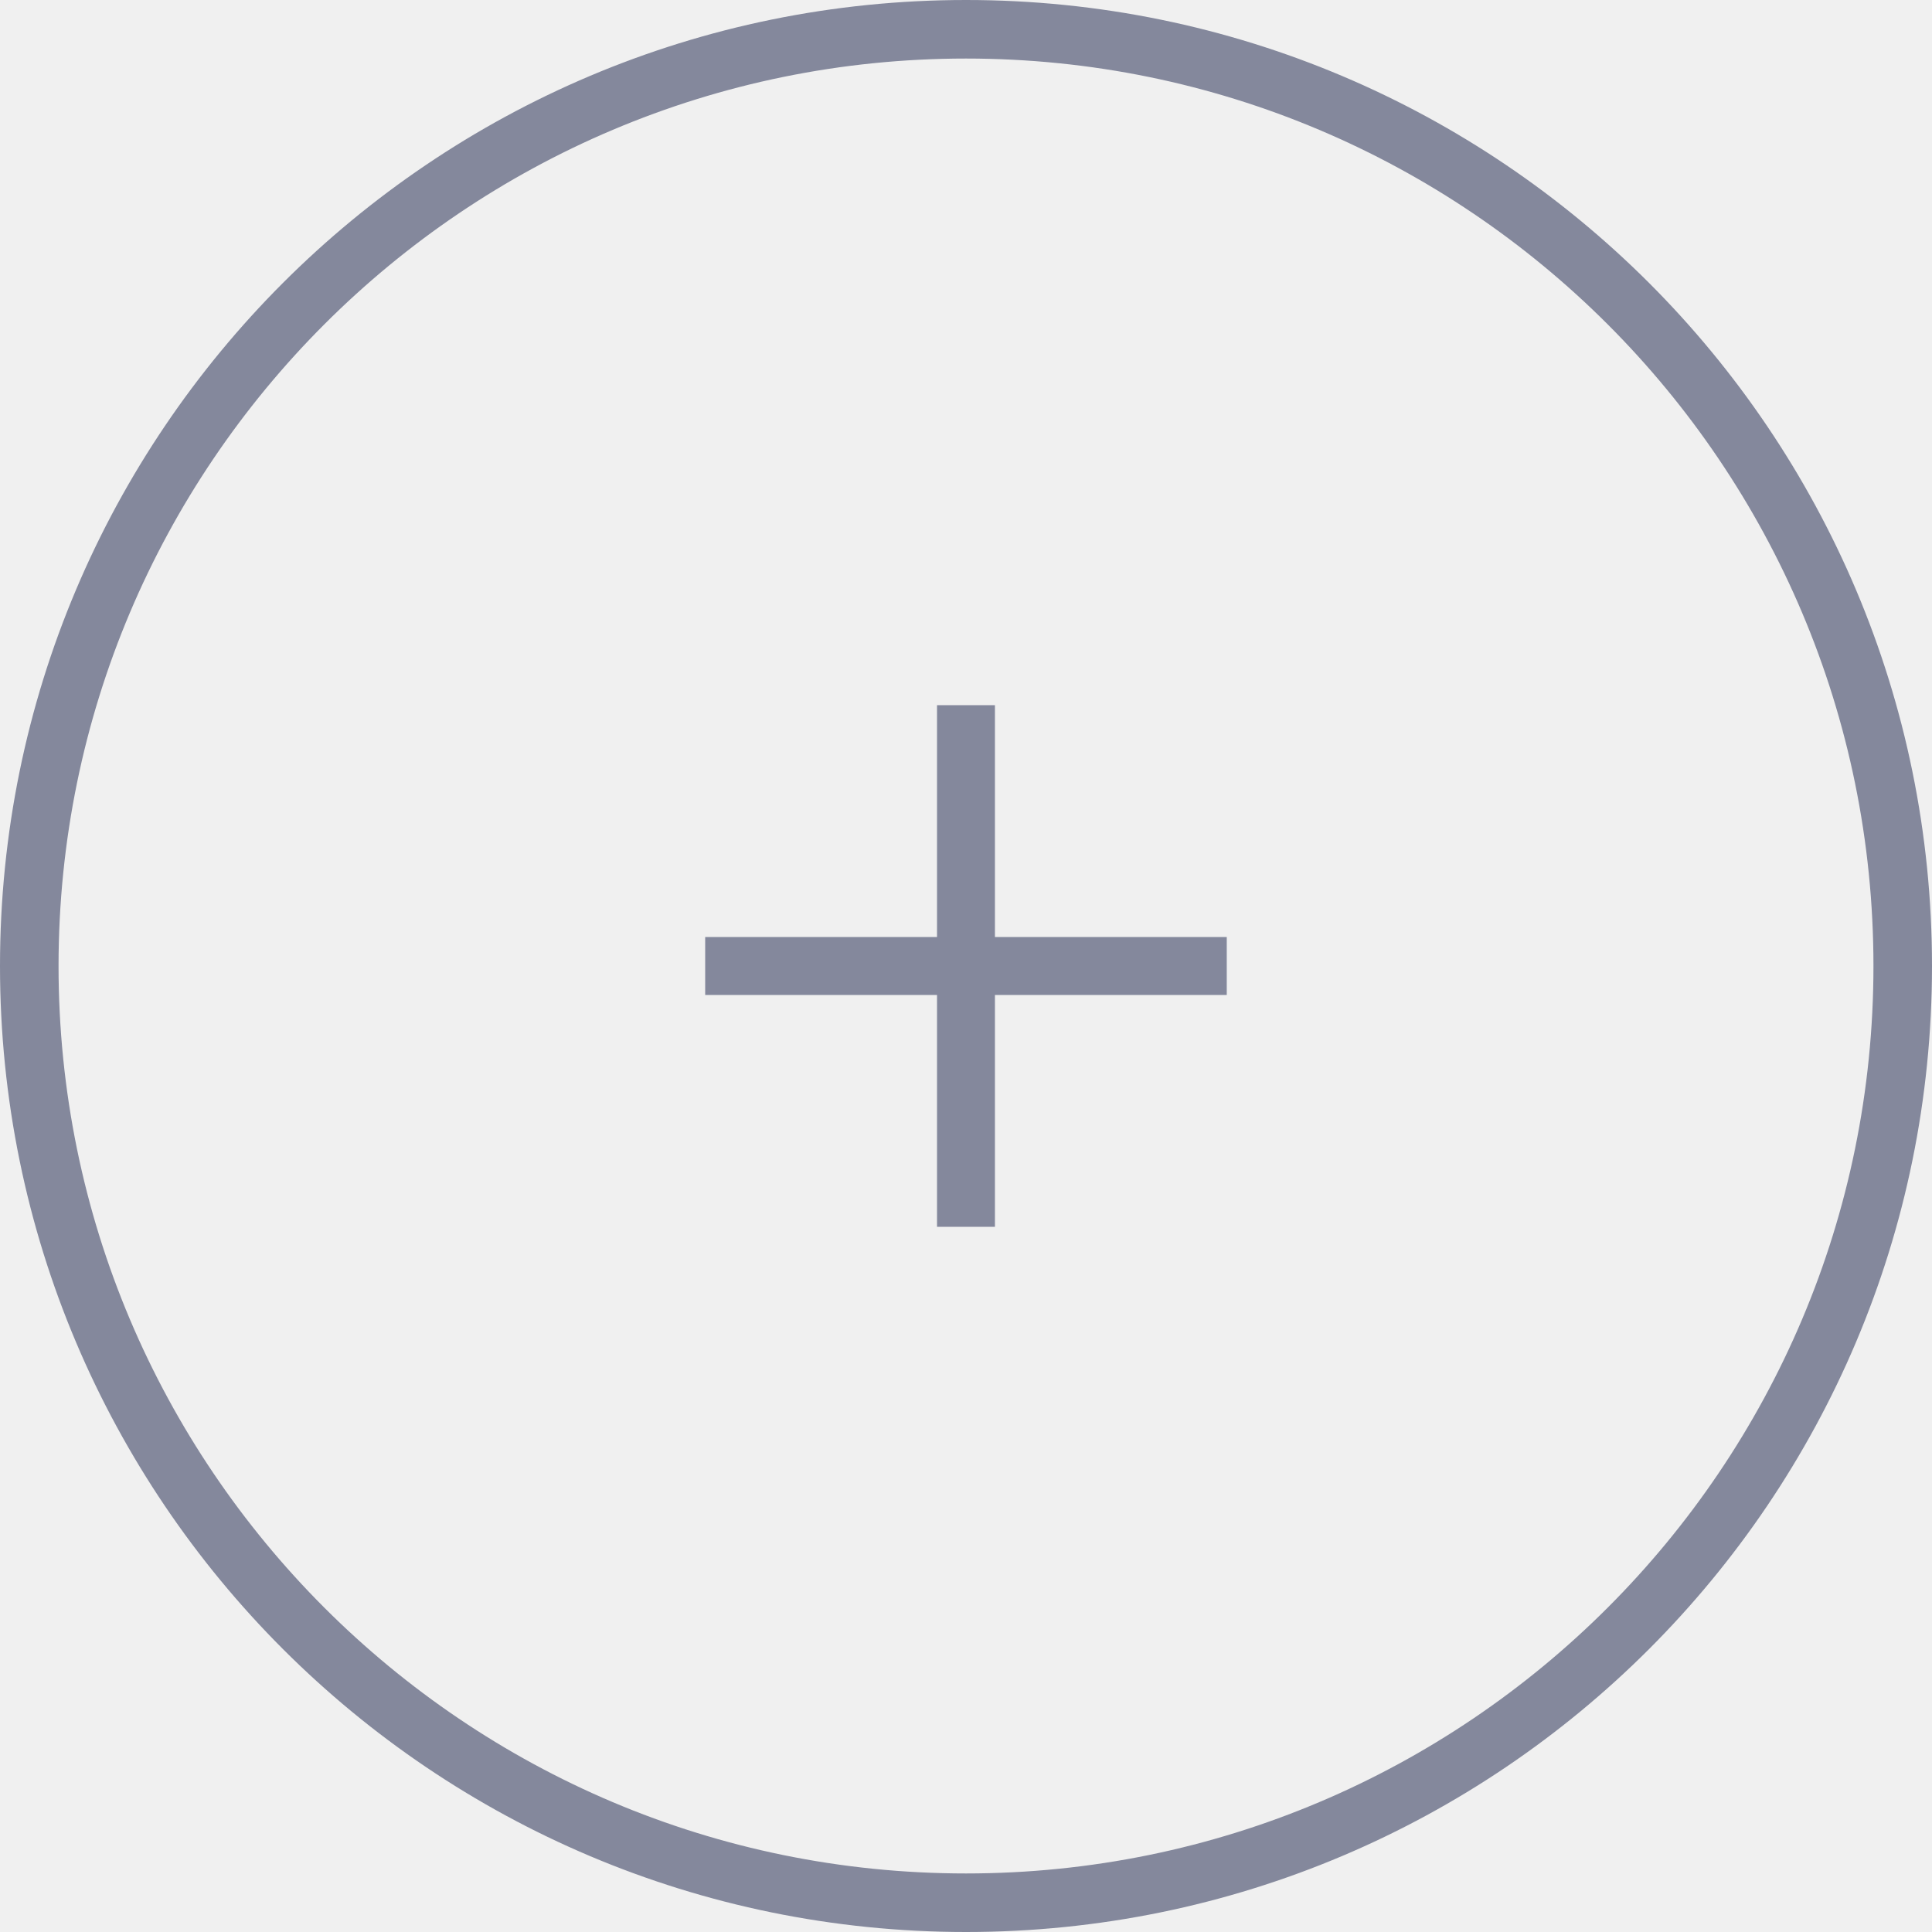
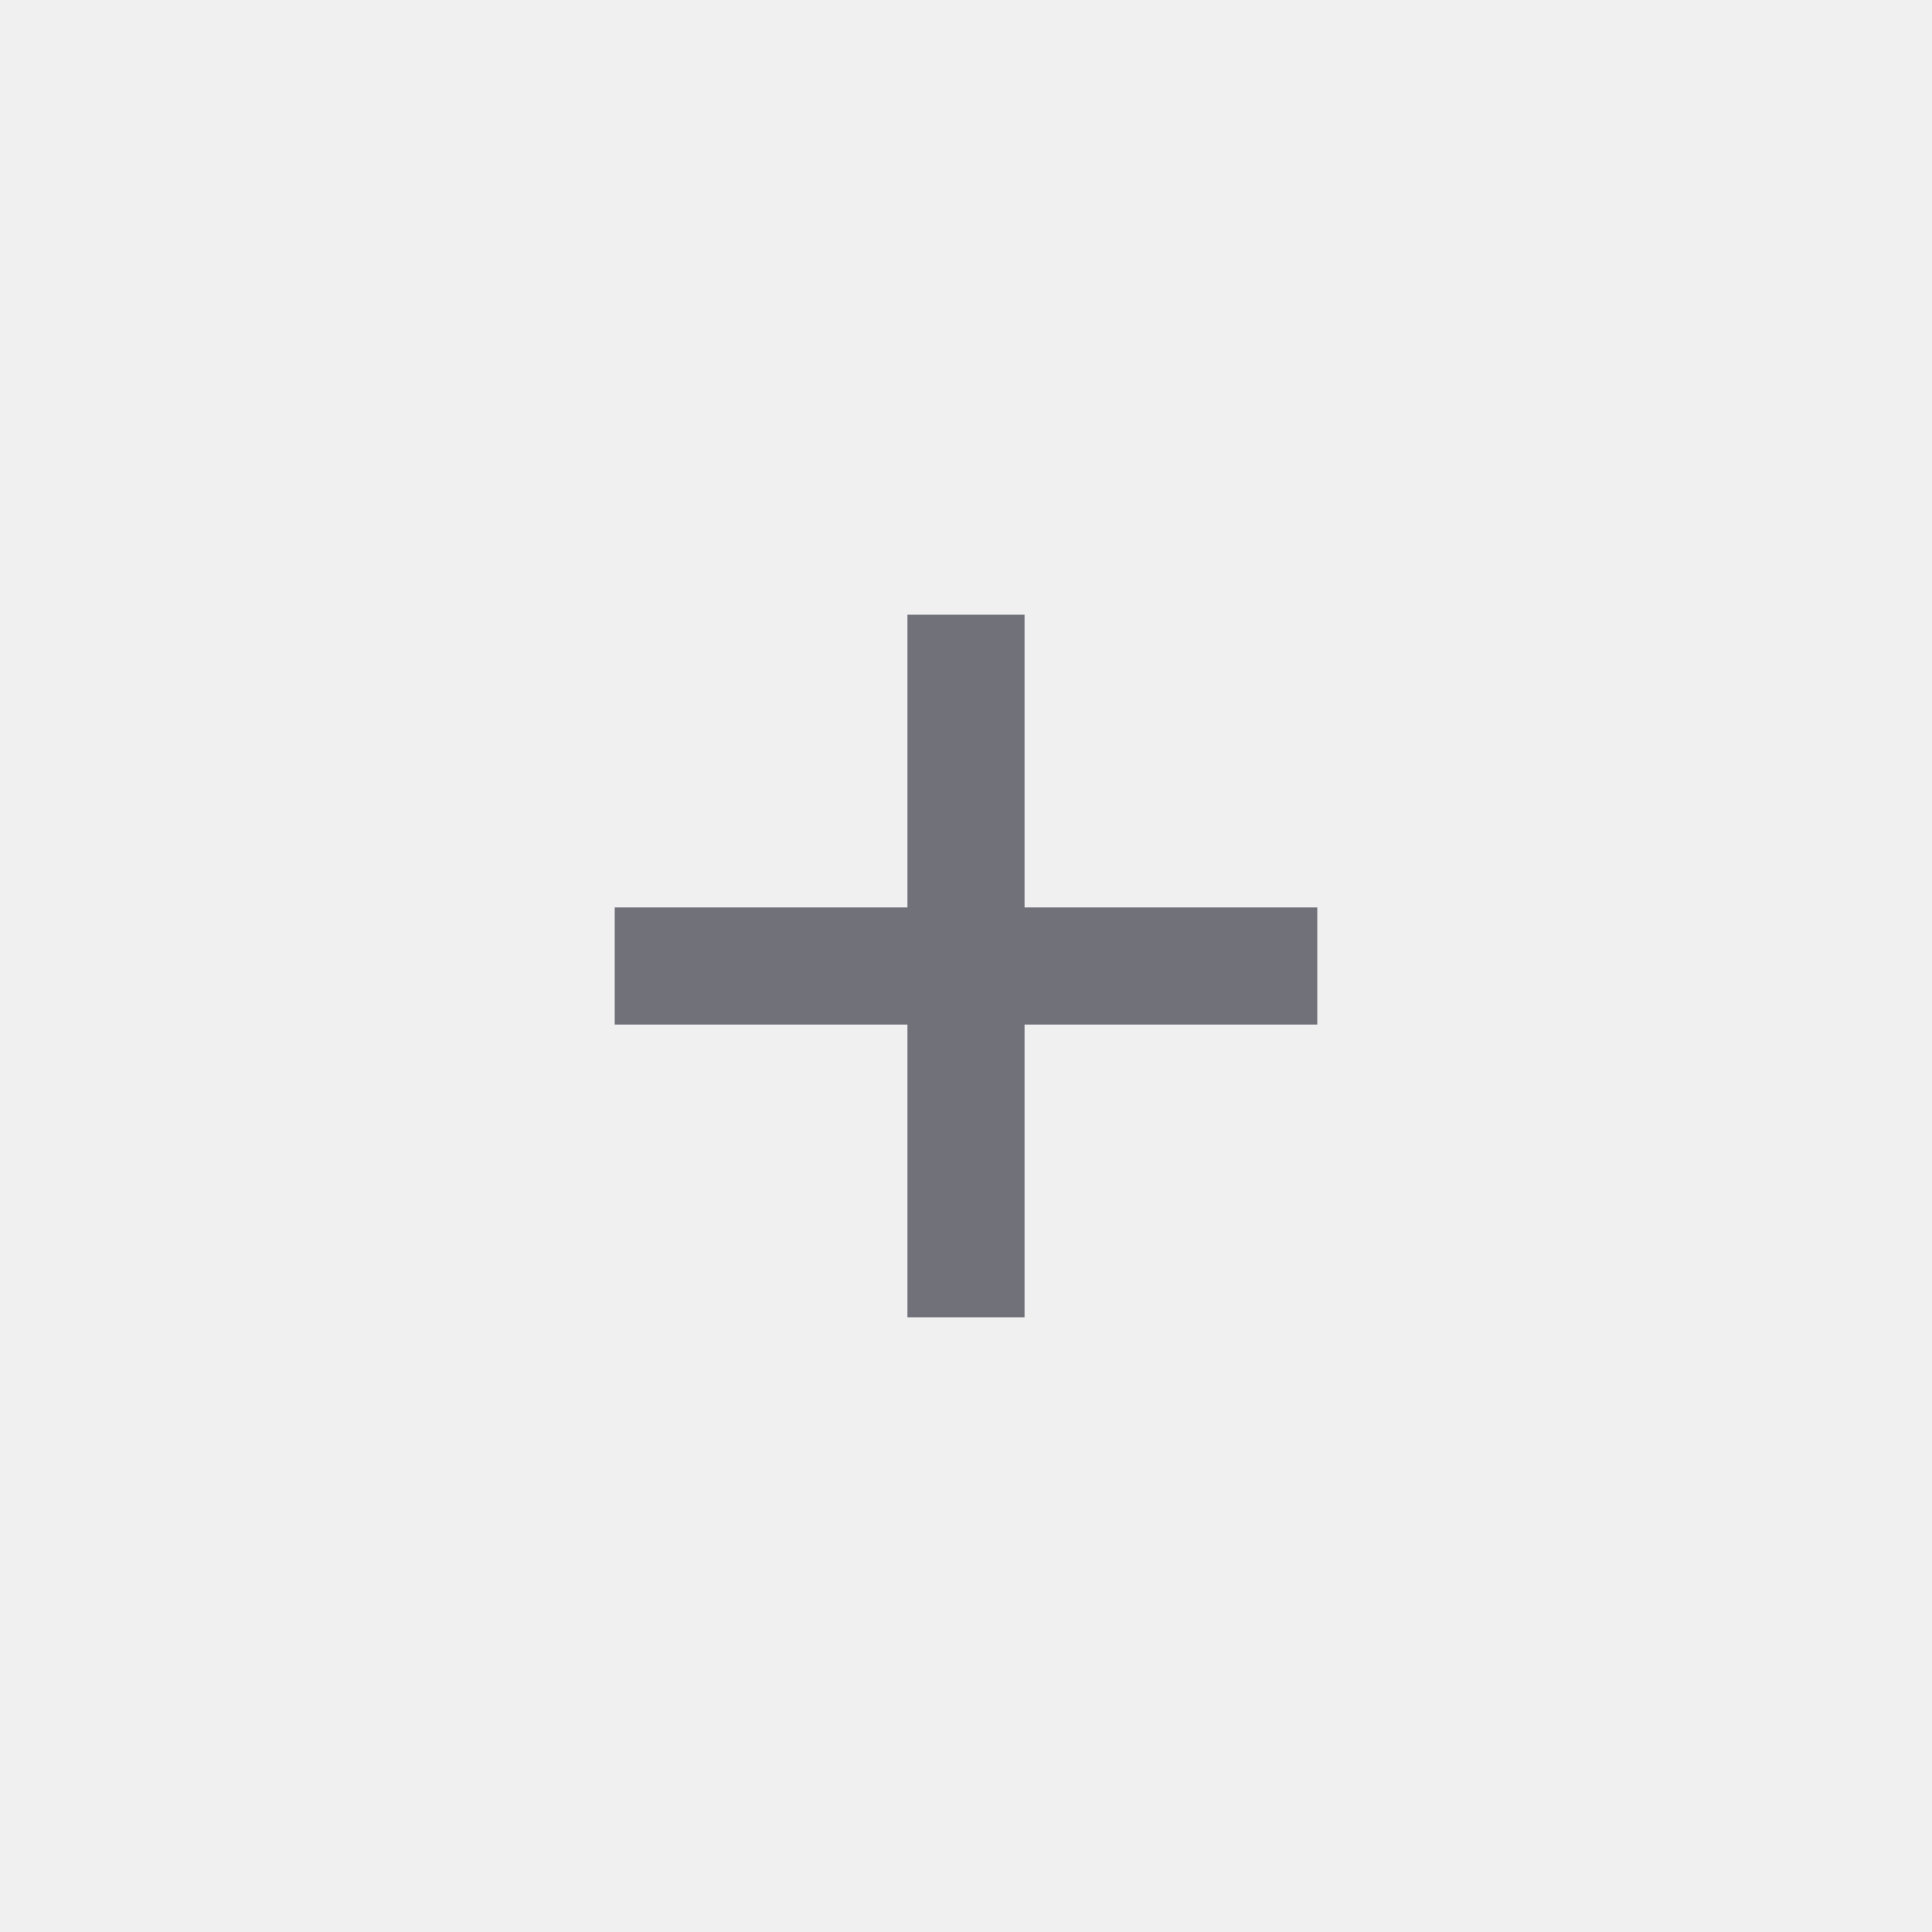
- <svg xmlns="http://www.w3.org/2000/svg" viewBox="0 0 33 33" fill="none">
-   <rect x="0.5" y="0.5" width="32" height="32" rx="16" stroke="#84889C" />
-   <g clip-path="url(#clip0_1102_19682)">
-     <mask id="mask0_1102_19682" style="mask-type:alpha" maskUnits="userSpaceOnUse" x="10" y="10" width="13" height="13">
-       <rect x="10.5" y="10.5" width="12" height="12" fill="#D9D9D9" />
-     </mask>
-     <g mask="url(#mask0_1102_19682)">
-       <path d="M16.994 20.955L16.005 20.955L16.005 16.995L12.045 16.995V16.005L16.005 16.005L16.005 12.045L16.994 12.045L16.994 16.005L20.954 16.005V16.995L16.994 16.995L16.994 20.955Z" fill="#84889C" />
-     </g>
-   </g>
-   <defs>
-     <clipPath id="clip0_1102_19682">
-       <rect width="18" height="18" fill="white" transform="translate(7.5 7.5)" />
-     </clipPath>
-   </defs>
+ <svg xmlns="http://www.w3.org/2000/svg" viewBox="0 0 33 33">
+   <path d="     M 10.5 15.5      H 22.5      V 17.5      H 10.5      Z" fill="#707179" />
+   <path d="     M 15.5 10.5     H 17.5     V 22.5     H 15.5     Z" fill="#707179" />
</svg>
